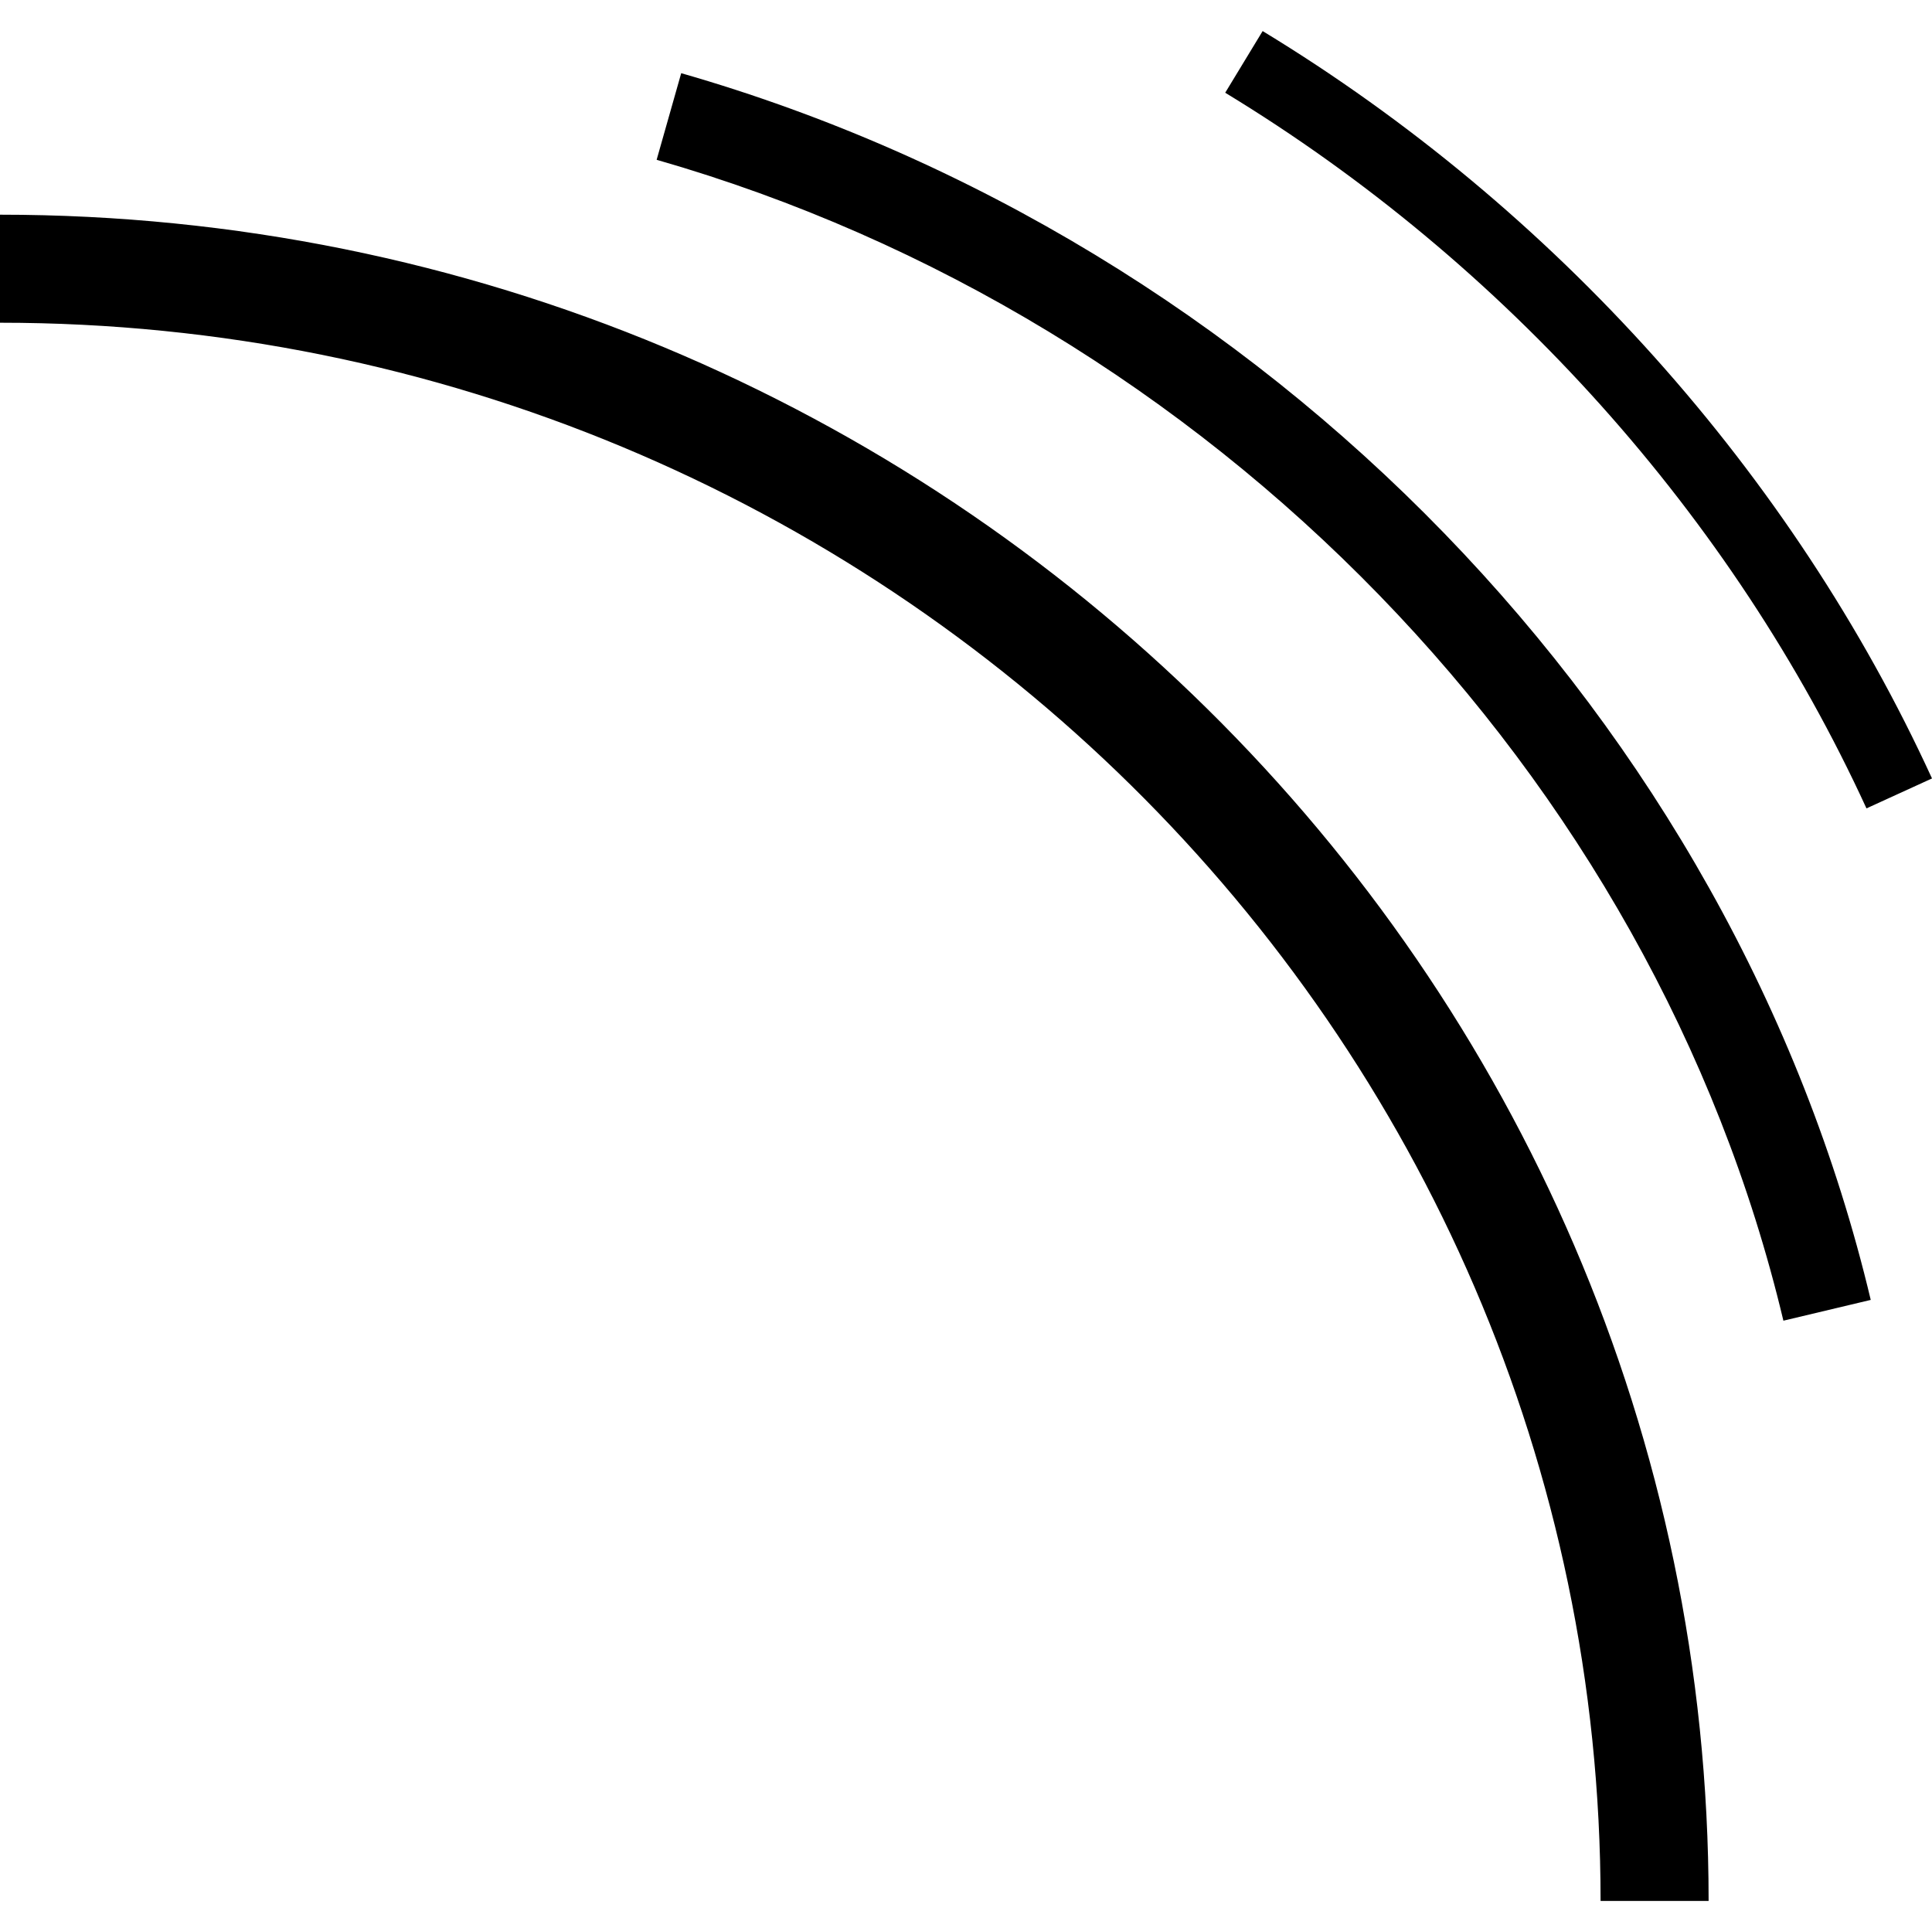
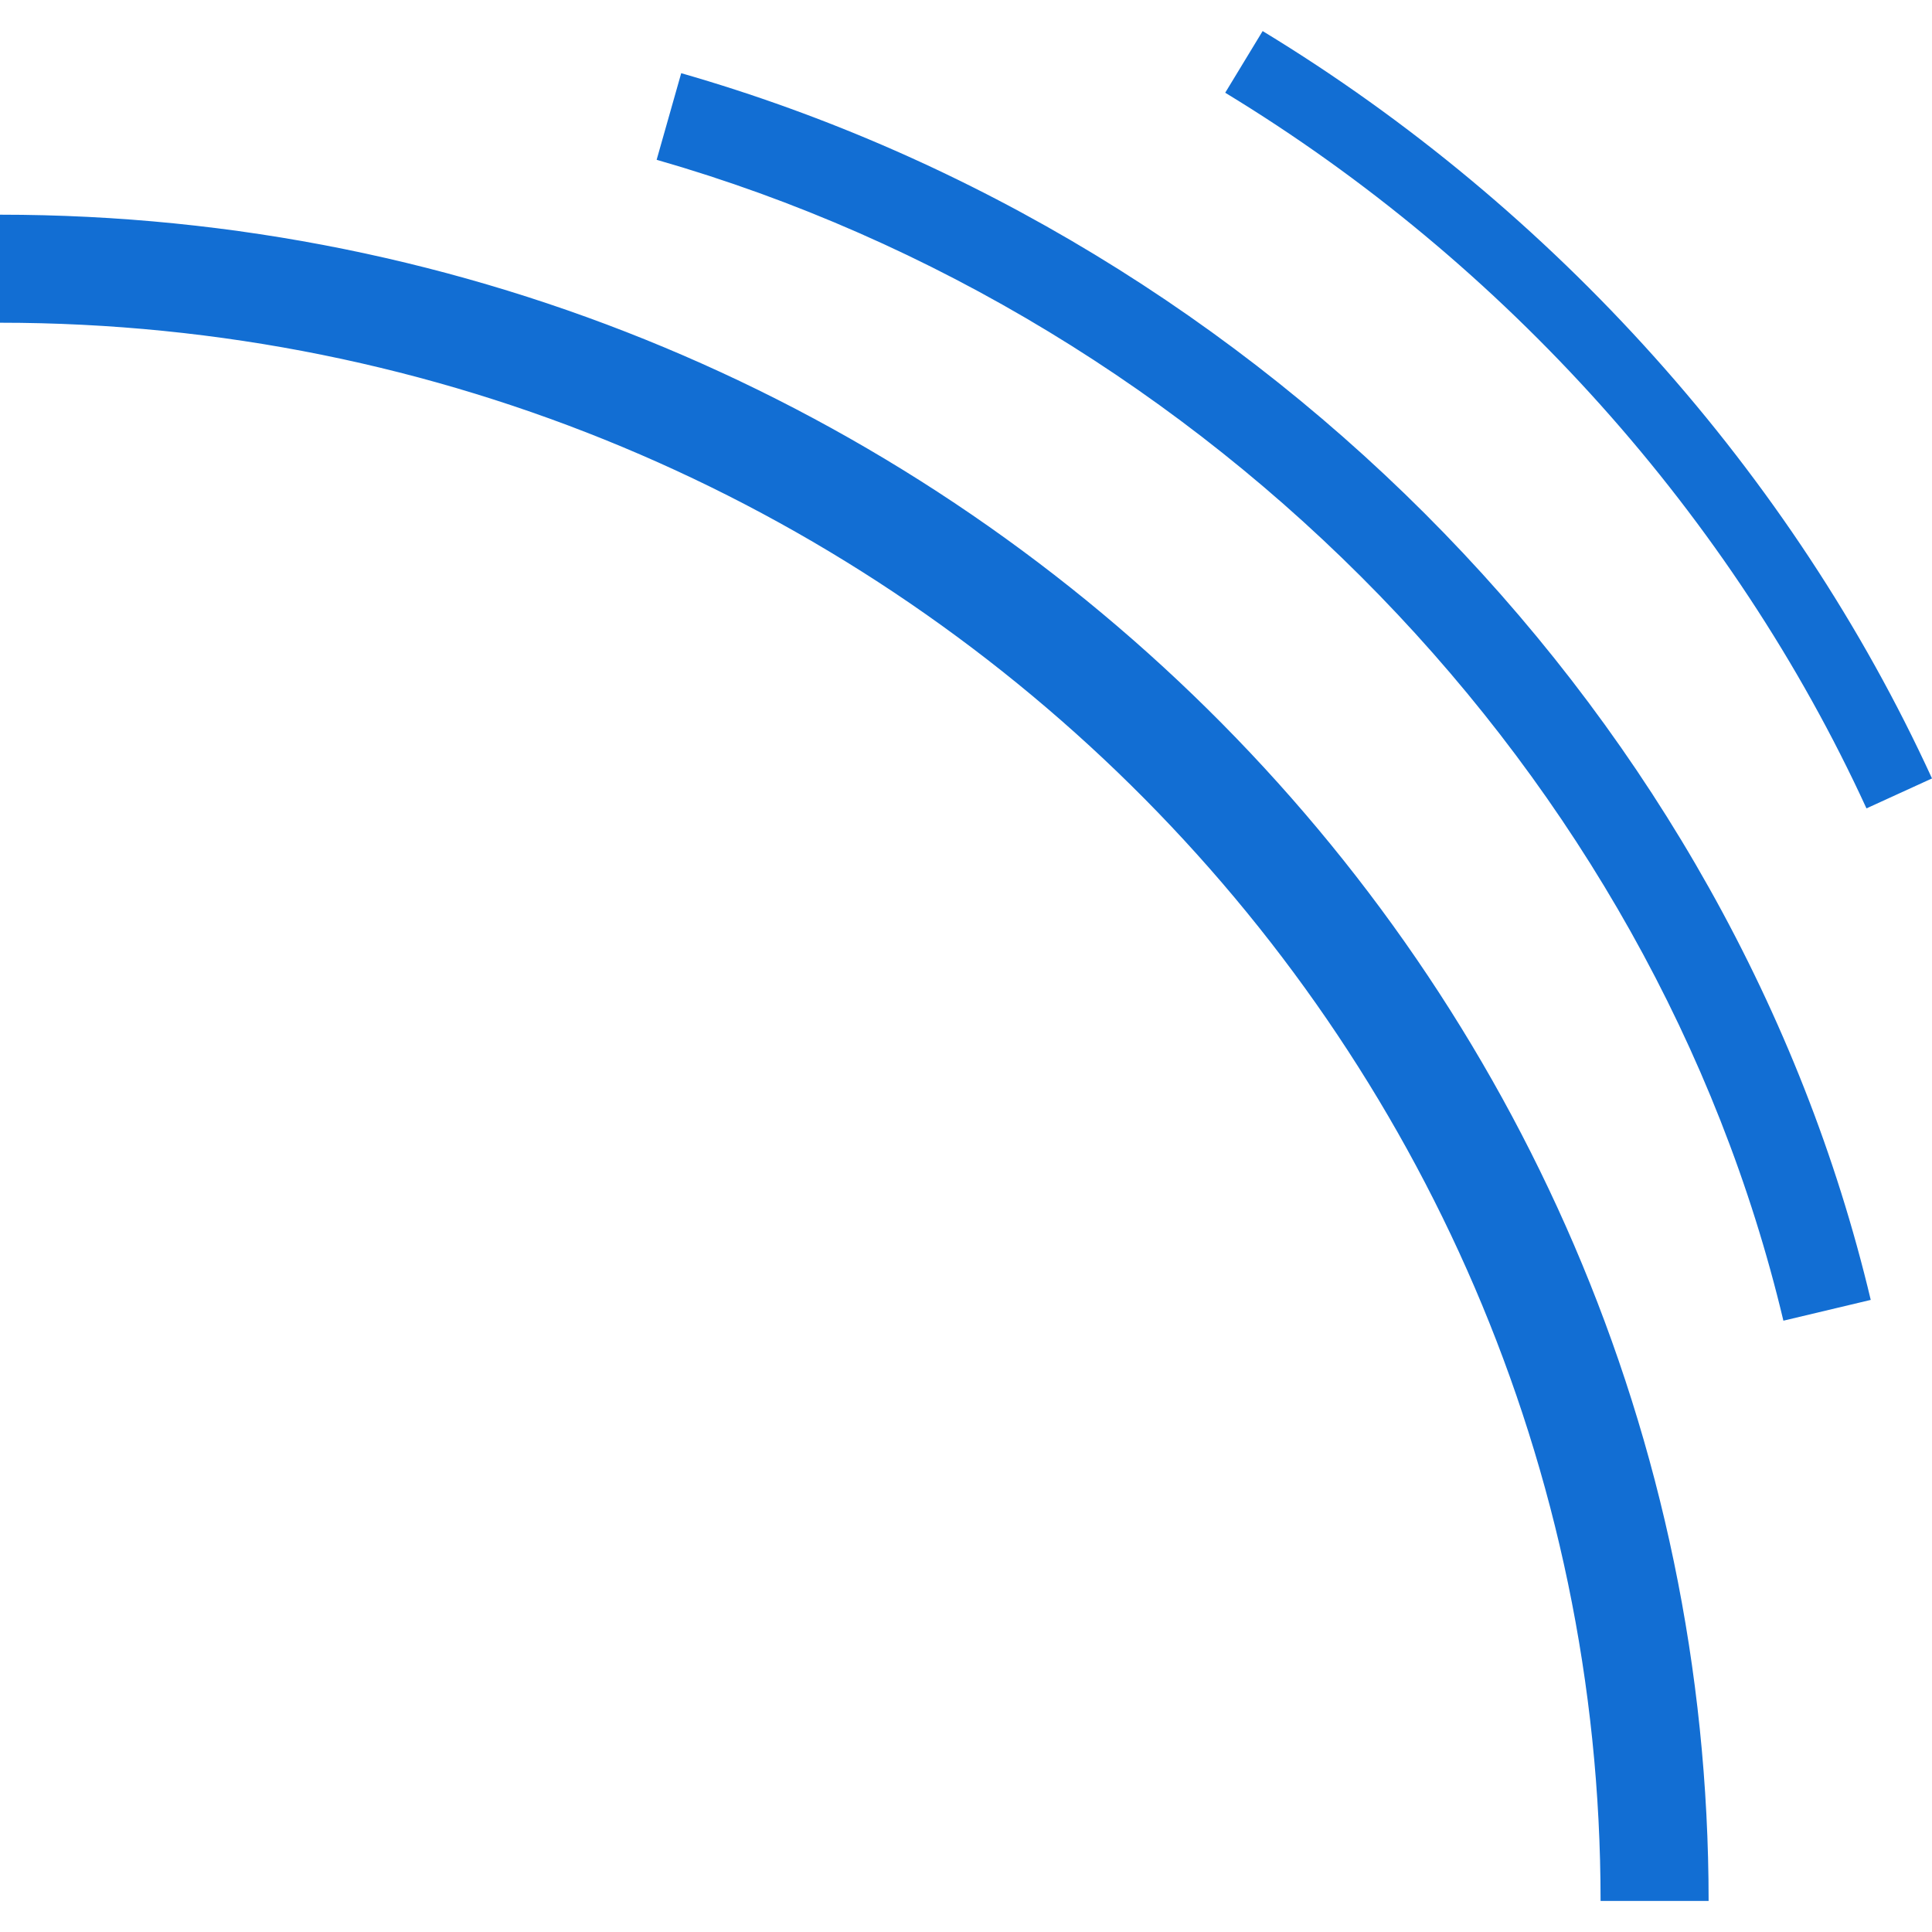
- <svg xmlns="http://www.w3.org/2000/svg" role="img" viewBox="0 0 24 24">
+ <svg xmlns="http://www.w3.org/2000/svg" role="img" fill="#126ED3" viewBox="0 0 24 24">
  <path d="M15.685.386l-.465.766c3.477 2.112 6.305 5.27 7.966 8.89L24 9.67C22.266 5.887 19.313 2.59 15.685.386zM8.462.91l-.305 1.075c6.89 1.976 12.384 7.64 13.997 14.421l1.085-.258C21.535 8.977 15.735 2.997 8.462.909zM0 2.667v1.342c10.963 0 19.883 8.795 19.883 19.605h1.342c0-11.55-9.522-20.947-21.225-20.947z" />
</svg>
